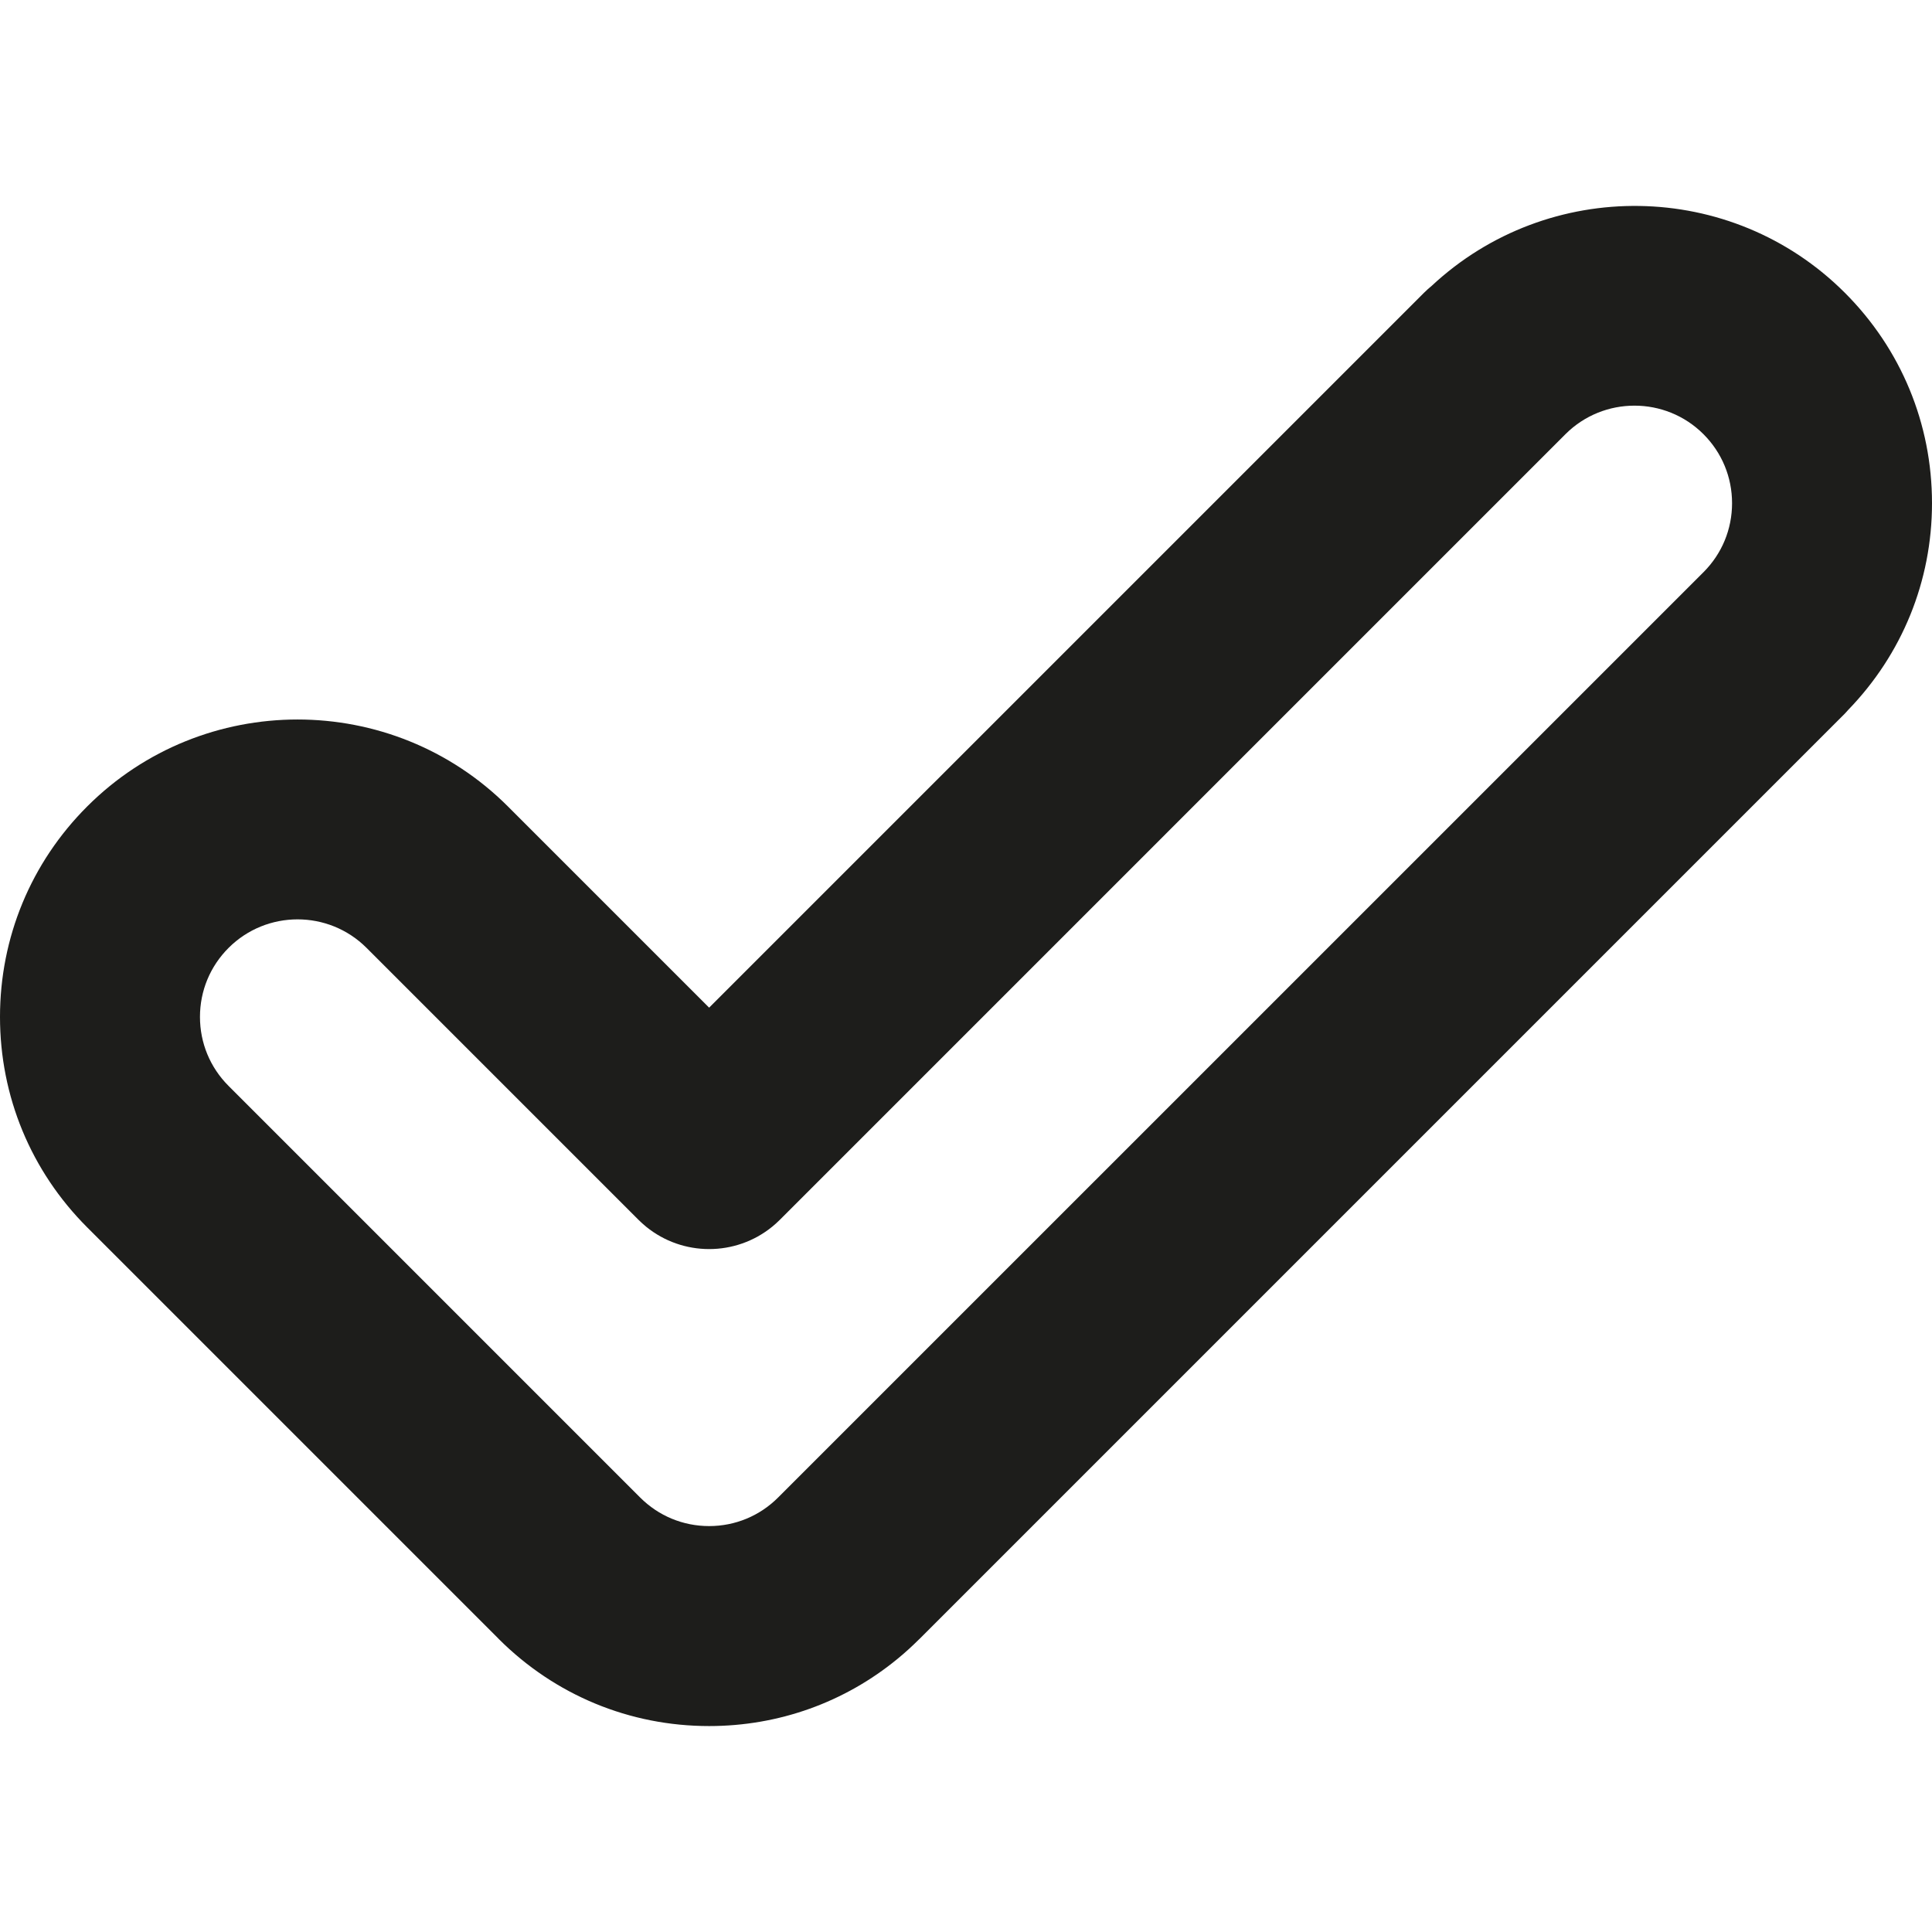
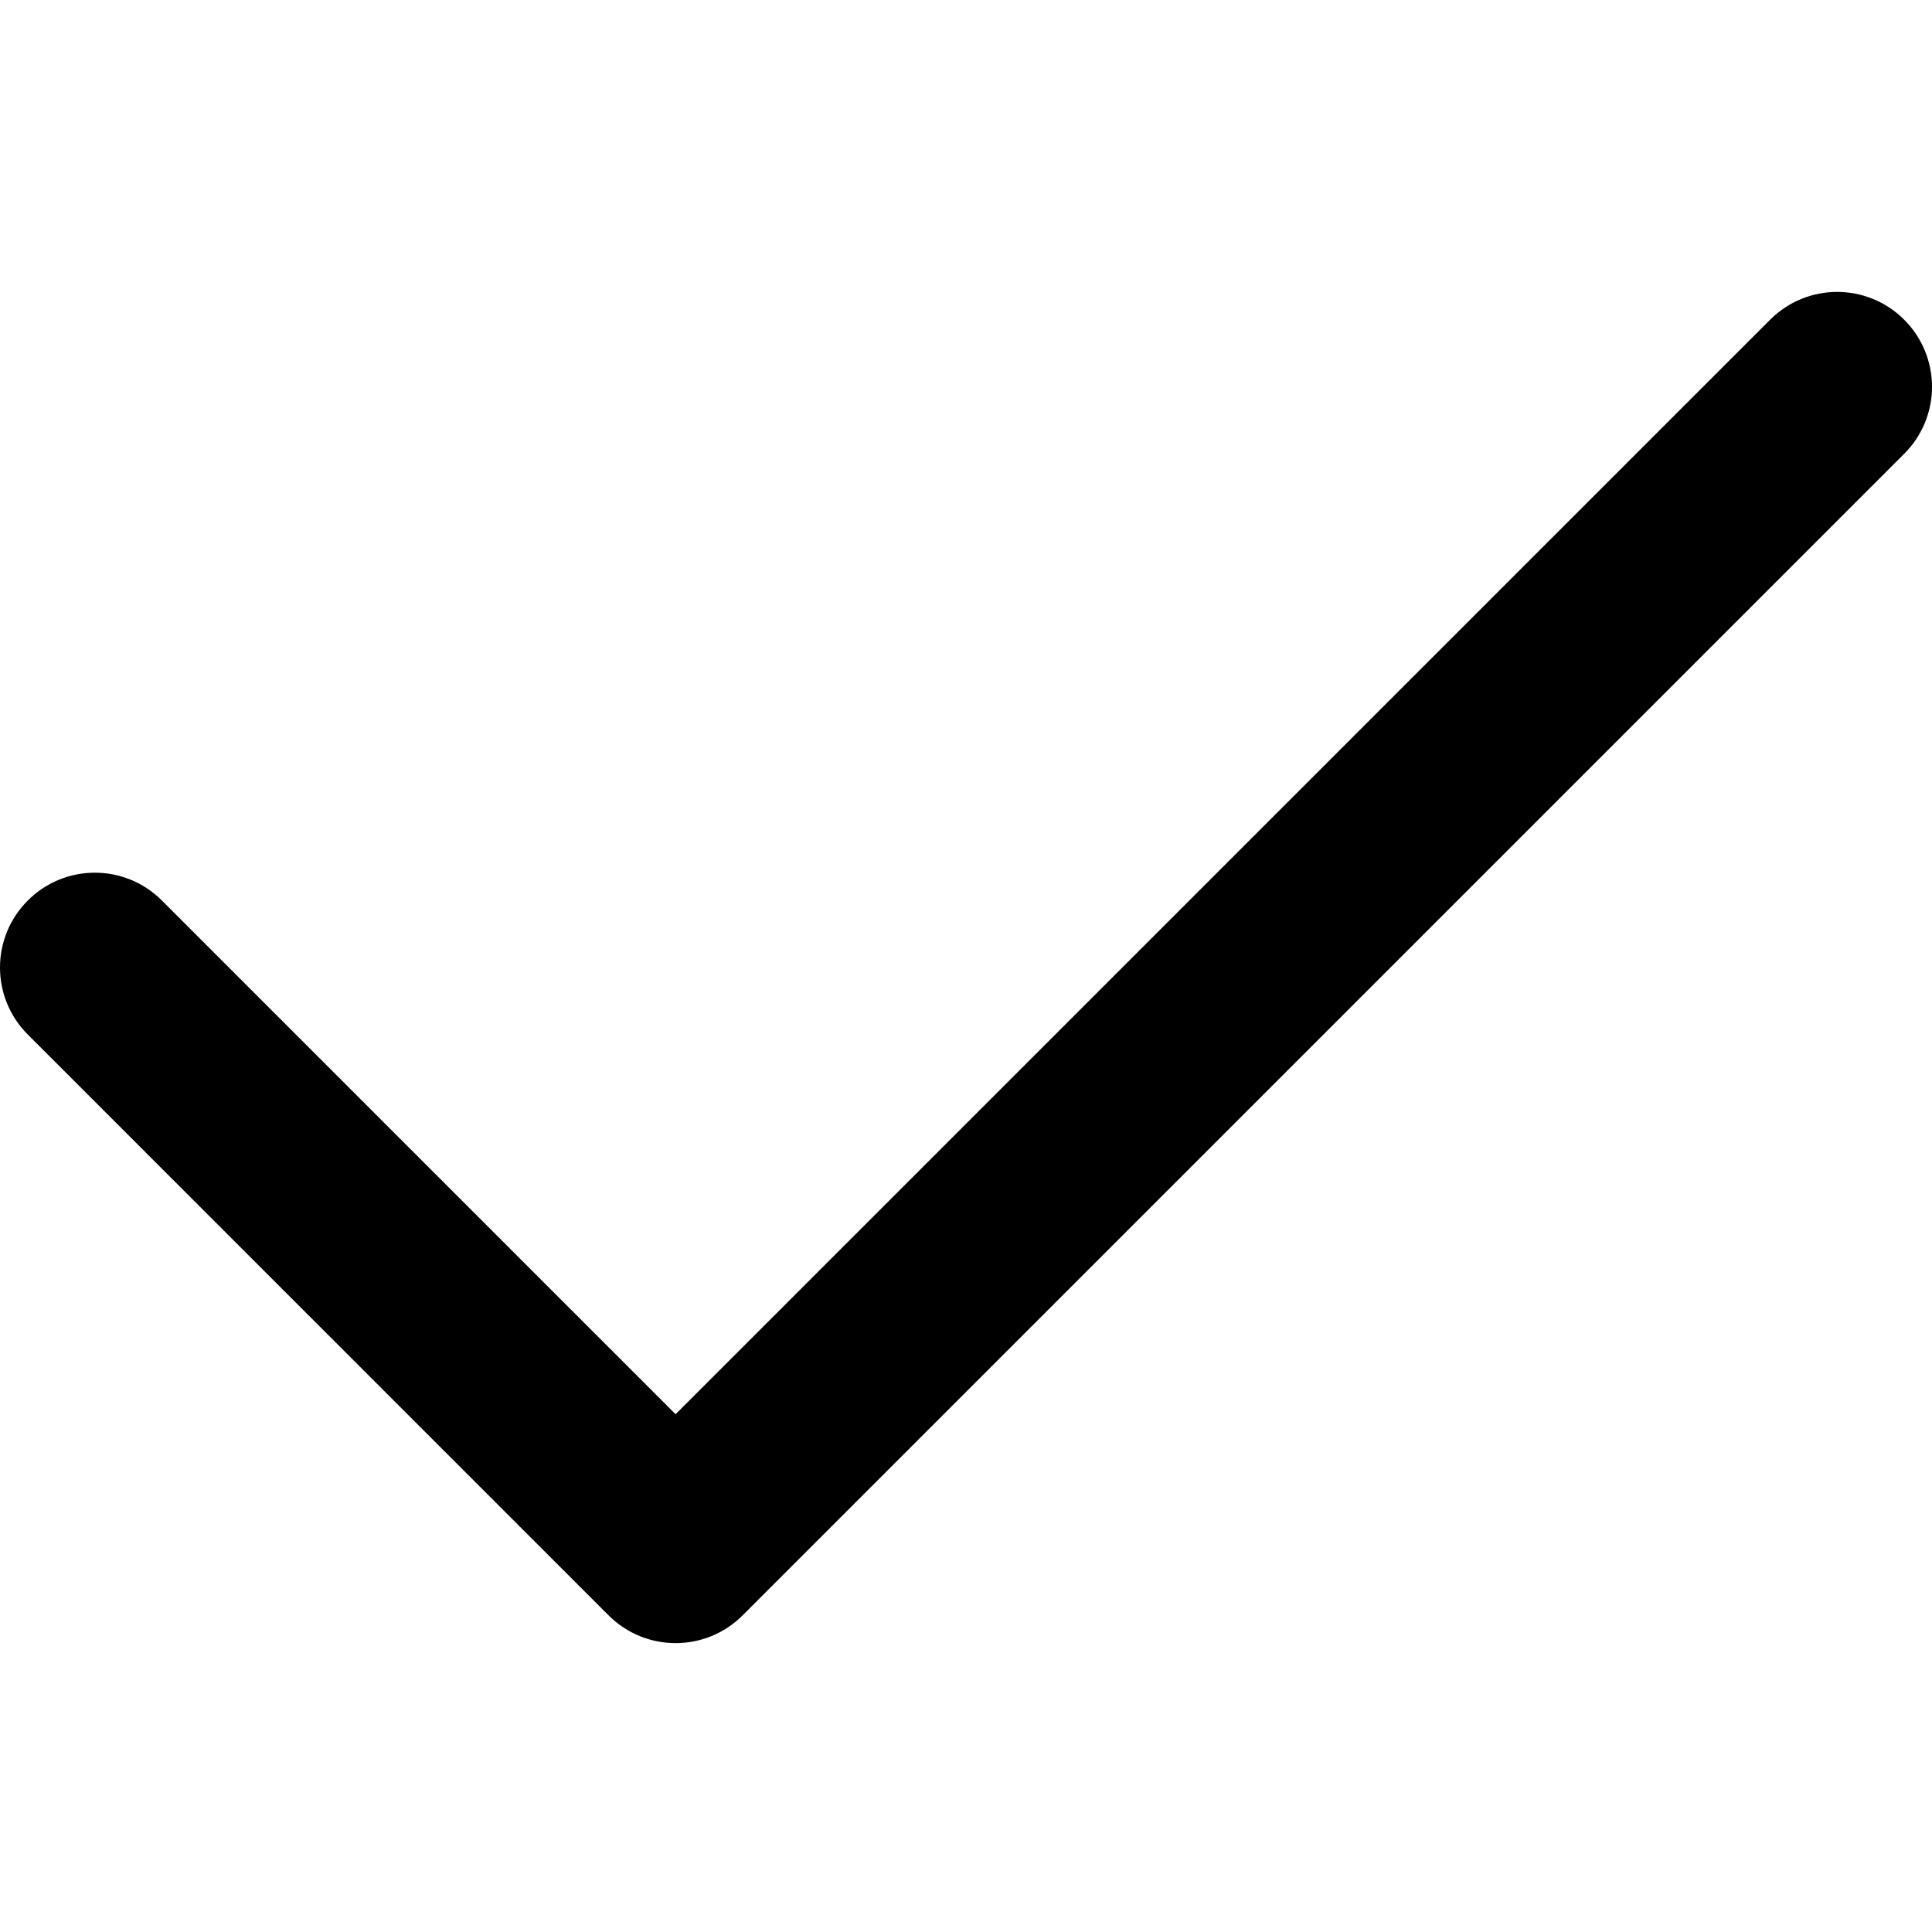
- <svg xmlns="http://www.w3.org/2000/svg" version="1.1" id="Capa_1" x="0px" y="0px" viewBox="0 0 144.924 144.924" style="enable-background:new 0 0 144.924 144.924;" xml:space="preserve">
-   <g>
-     <path style="fill:#1D1D1B;" d="M144.924,37.745c0-5.963-2.321-11.567-6.538-15.784c-8.518-8.516-22.25-8.675-30.992-0.518   c-0.198,0.161-0.39,0.334-0.575,0.518L53.194,75.587l-15.09-15.09c-8.703-8.701-22.864-8.701-31.567,0   C2.321,64.714,0,70.319,0,76.281c0,5.962,2.321,11.566,6.537,15.783l30.834,30.834c0.013,0.013,0.023,0.028,0.037,0.041   c4.217,4.216,9.821,6.537,15.784,6.537c5.218,0,10.161-1.777,14.14-5.047c0.551-0.452,1.082-0.936,1.594-1.445   c0.016-0.016,0.034-0.029,0.05-0.045l69.411-69.411c0.084-0.084,0.158-0.176,0.238-0.263   C142.683,49.08,144.924,43.589,144.924,37.745z M17.145,71.105c2.854-2.855,7.499-2.855,10.353,0l20.394,20.394   c0.183,0.183,0.374,0.354,0.57,0.515c1.375,1.121,3.055,1.682,4.734,1.682s3.359-0.561,4.734-1.682   c0.196-0.16,0.387-0.332,0.57-0.515l58.929-58.93c0.001-0.001,0.003-0.003,0.004-0.005c2.855-2.847,7.496-2.848,10.348,0.005   c1.383,1.383,2.145,3.221,2.145,5.177c0,1.953-0.759,3.789-2.139,5.171c-0.001,0.002-0.003,0.003-0.005,0.005L58.37,112.33   c-1.383,1.383-3.221,2.145-5.177,2.145c-1.955,0-3.793-0.762-5.176-2.145L17.145,81.457C15.762,80.074,15,78.237,15,76.281   C15,74.325,15.762,72.488,17.145,71.105z" />
-   </g>
-   <g>
- </g>
-   <g>
- </g>
-   <g>
- </g>
-   <g>
- </g>
-   <g>
- </g>
-   <g>
- </g>
-   <g>
- </g>
-   <g>
- </g>
-   <g>
- </g>
-   <g>
- </g>
-   <g>
- </g>
-   <g>
- </g>
-   <g>
- </g>
-   <g>
- </g>
-   <g>
- </g>
+ <svg xmlns="http://www.w3.org/2000/svg" height="434pt" viewBox="0 -65 434.677 434" width="434pt">
+   <path d="m152.004 304.344c-5.461 0-10.922-2.09-15.082-6.25l-130.664-130.668c-8.344-8.34-8.344-21.824 0-30.164 8.34-8.34 21.82-8.34 30.164 0l115.582 115.582 246.254-246.25c8.34-8.34 21.82-8.34 30.164 0 8.34 8.344 8.34 21.824 0 30.168l-261.332 261.332c-4.16 4.16-9.625 6.25-15.086 6.25zm0 0" />
</svg>
